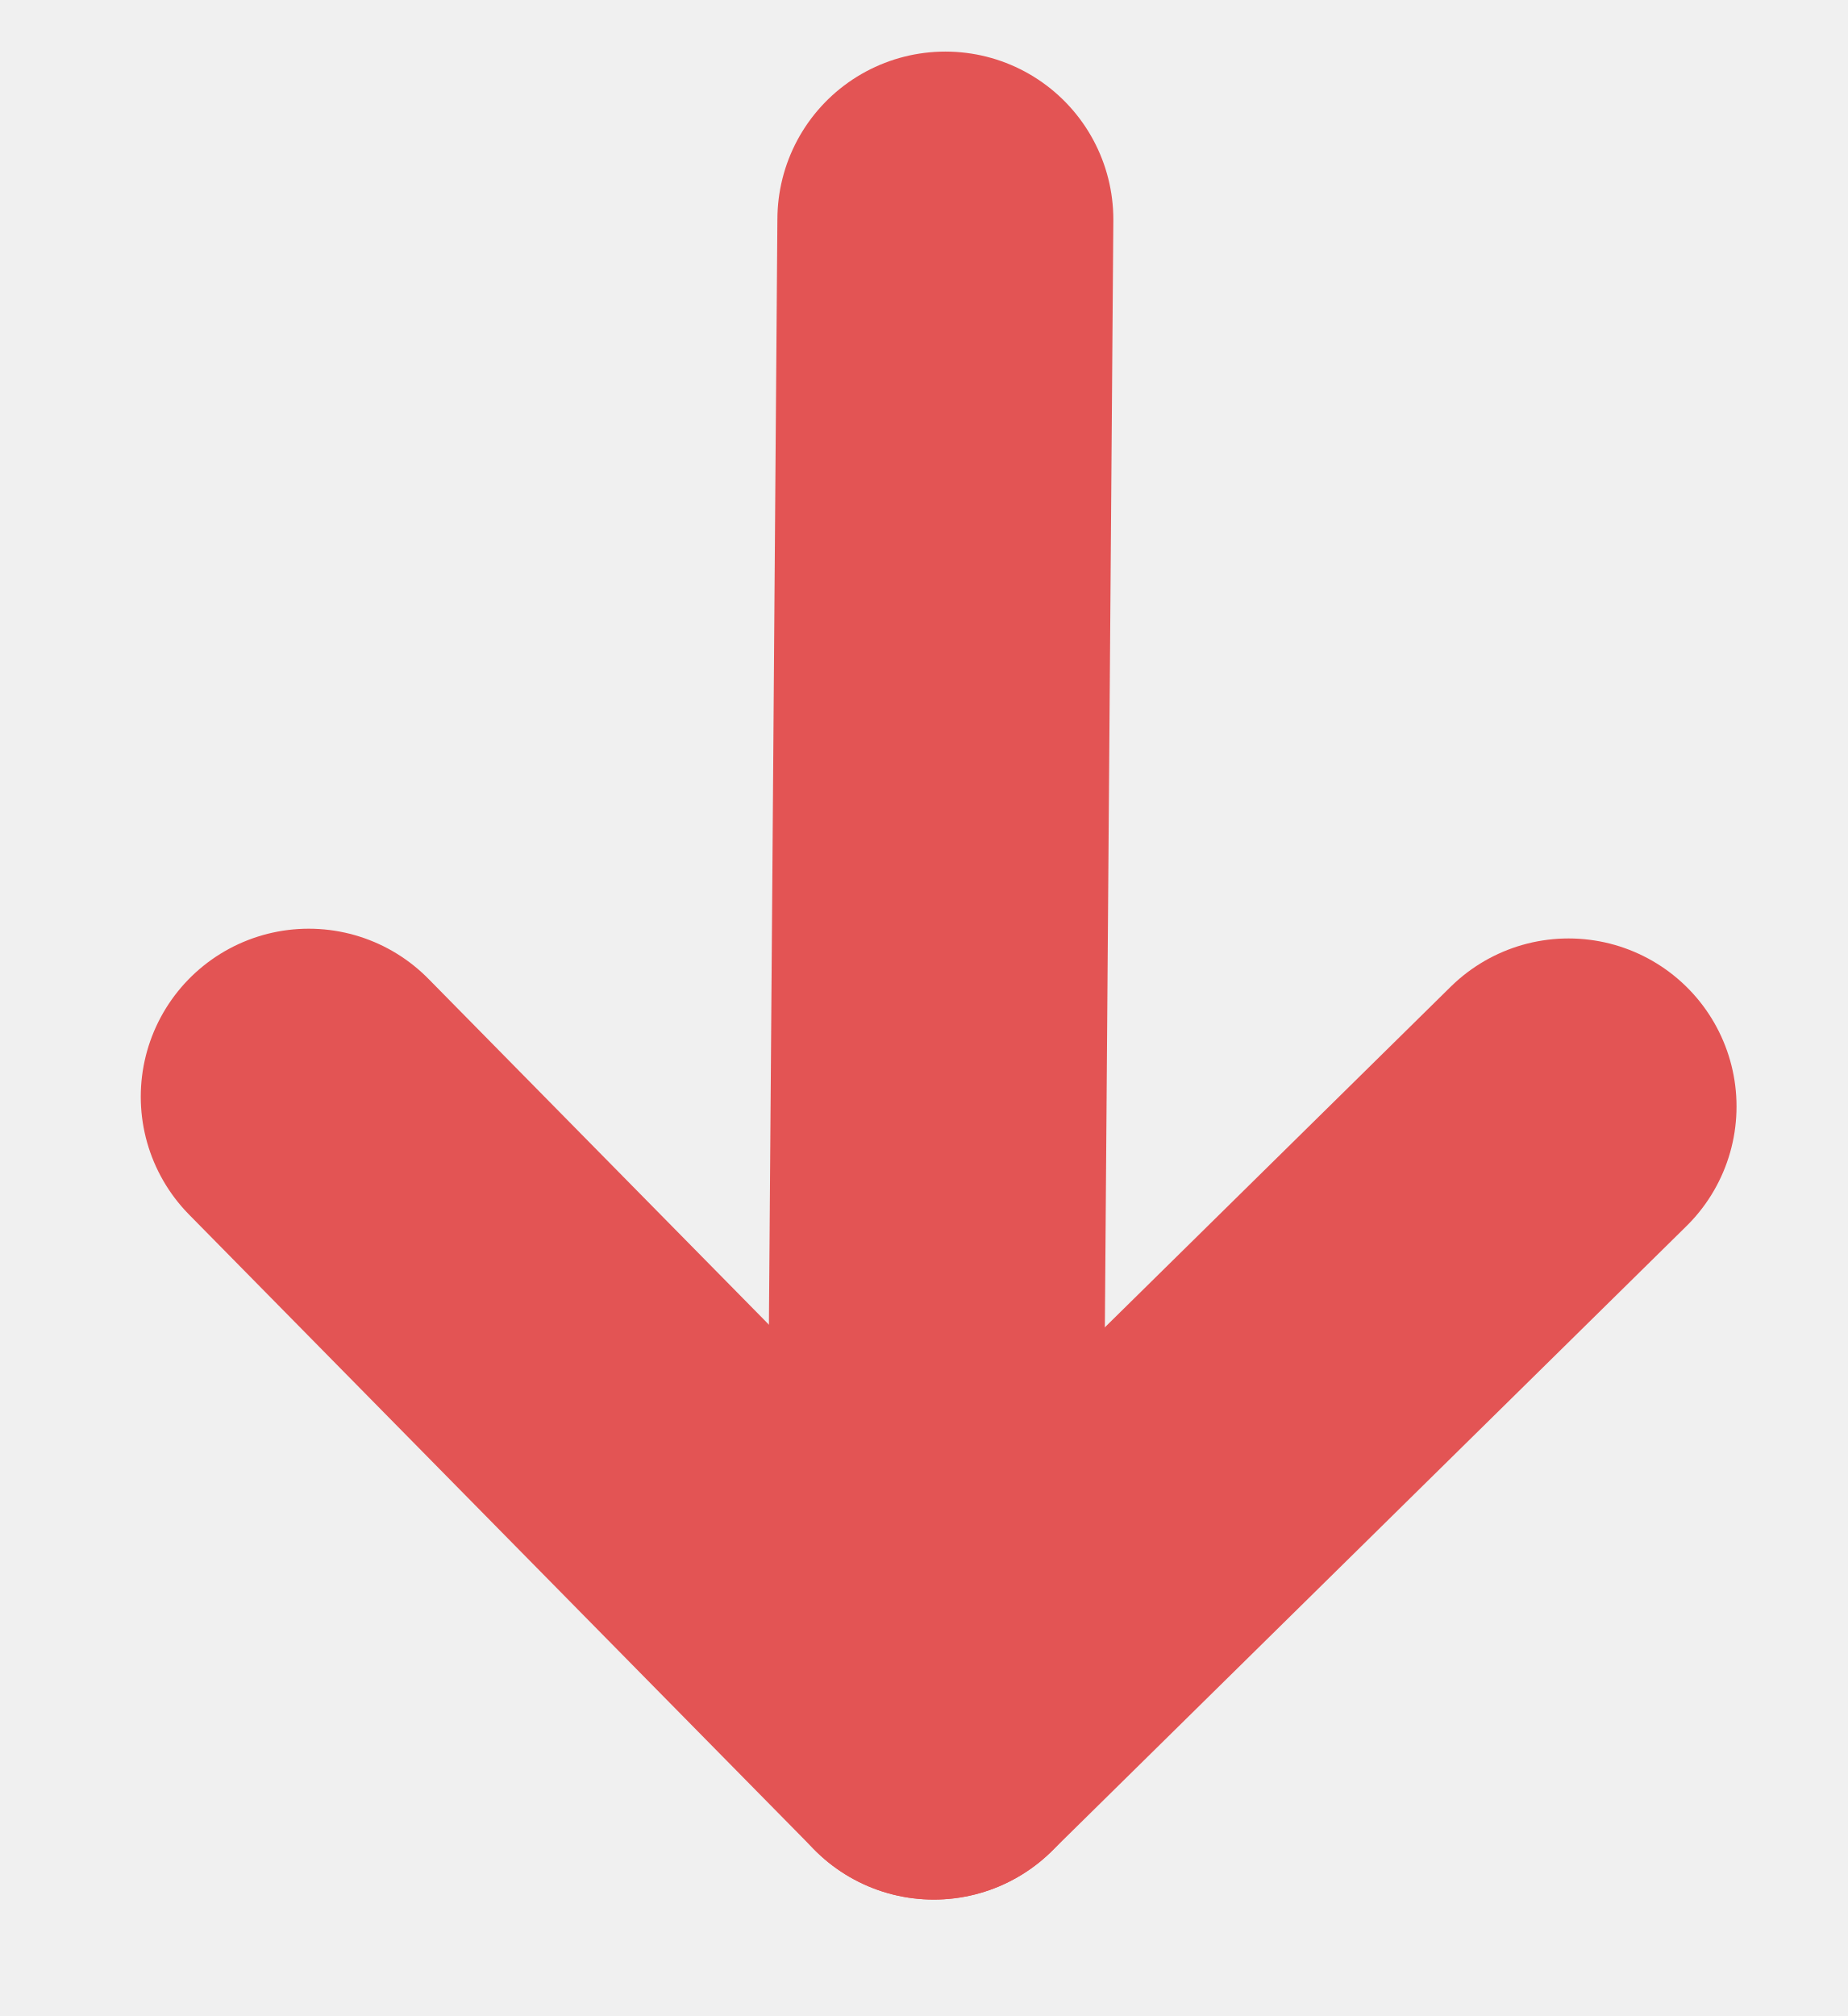
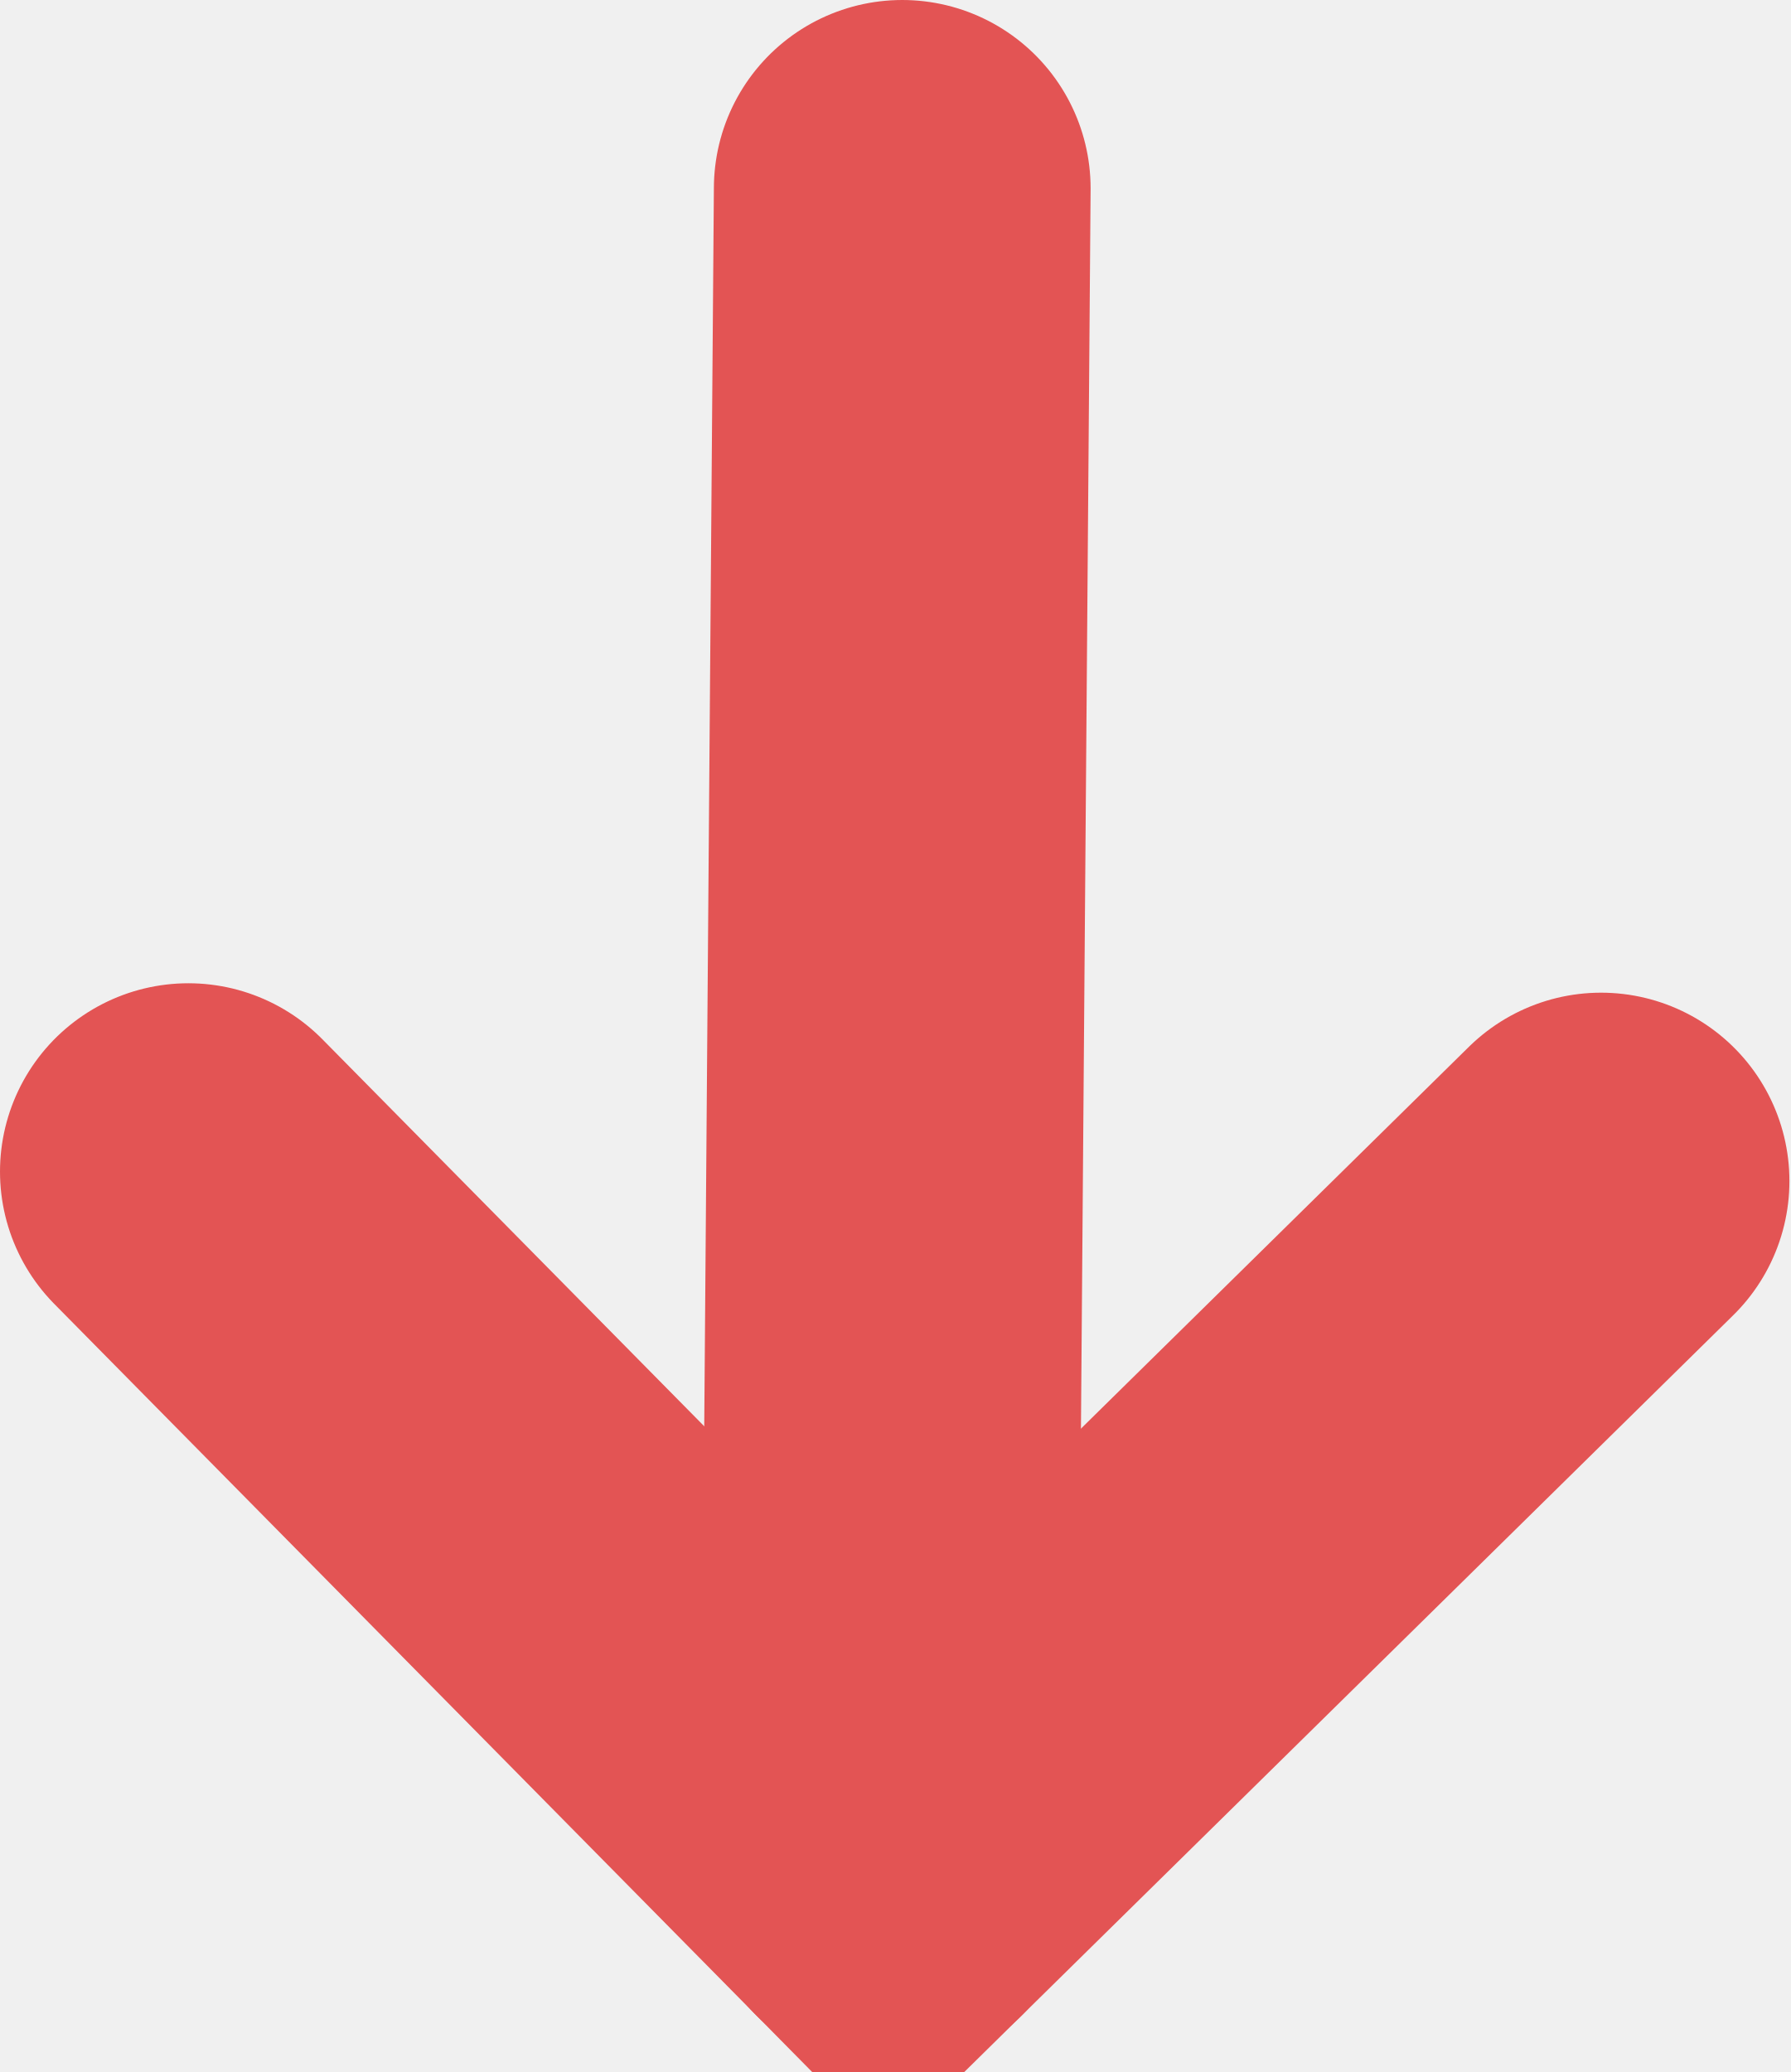
- <svg xmlns="http://www.w3.org/2000/svg" width="11" height="12" viewBox="0 0 11 12" fill="none">
-   <path d="M1.838 6.528L5.559 10.307L9.338 6.586" stroke="#E35454" stroke-width="2" stroke-linecap="round" stroke-linejoin="round" />
-   <path d="M5.628 1.307L5.559 10.307" stroke="#E35454" stroke-width="2" stroke-linecap="round" />
+ <svg xmlns="http://www.w3.org/2000/svg" width="9.508" height="11" viewBox="0 0 9.508 11" fill="none">
+   <defs />
+   <rect id="Frame 87" rx="0" width="6.5" height="8" transform="matrix(0.999971 0.0076744 0.0076744 -0.999971 1.47559 10.4709)" fill="#FFFFFF" fill-opacity="0" />
+   <path id="Vector 618" d="M1 6.22L4.72 9.99L8.5 6.27" stroke="#E35454" stroke-opacity="1" stroke-width="2" stroke-linecap="round" />
+   <path id="Vector 619" d="M4.79 1L4.72 9.99" stroke="#E35454" stroke-opacity="1" stroke-width="2" stroke-linecap="round" />
</svg>
